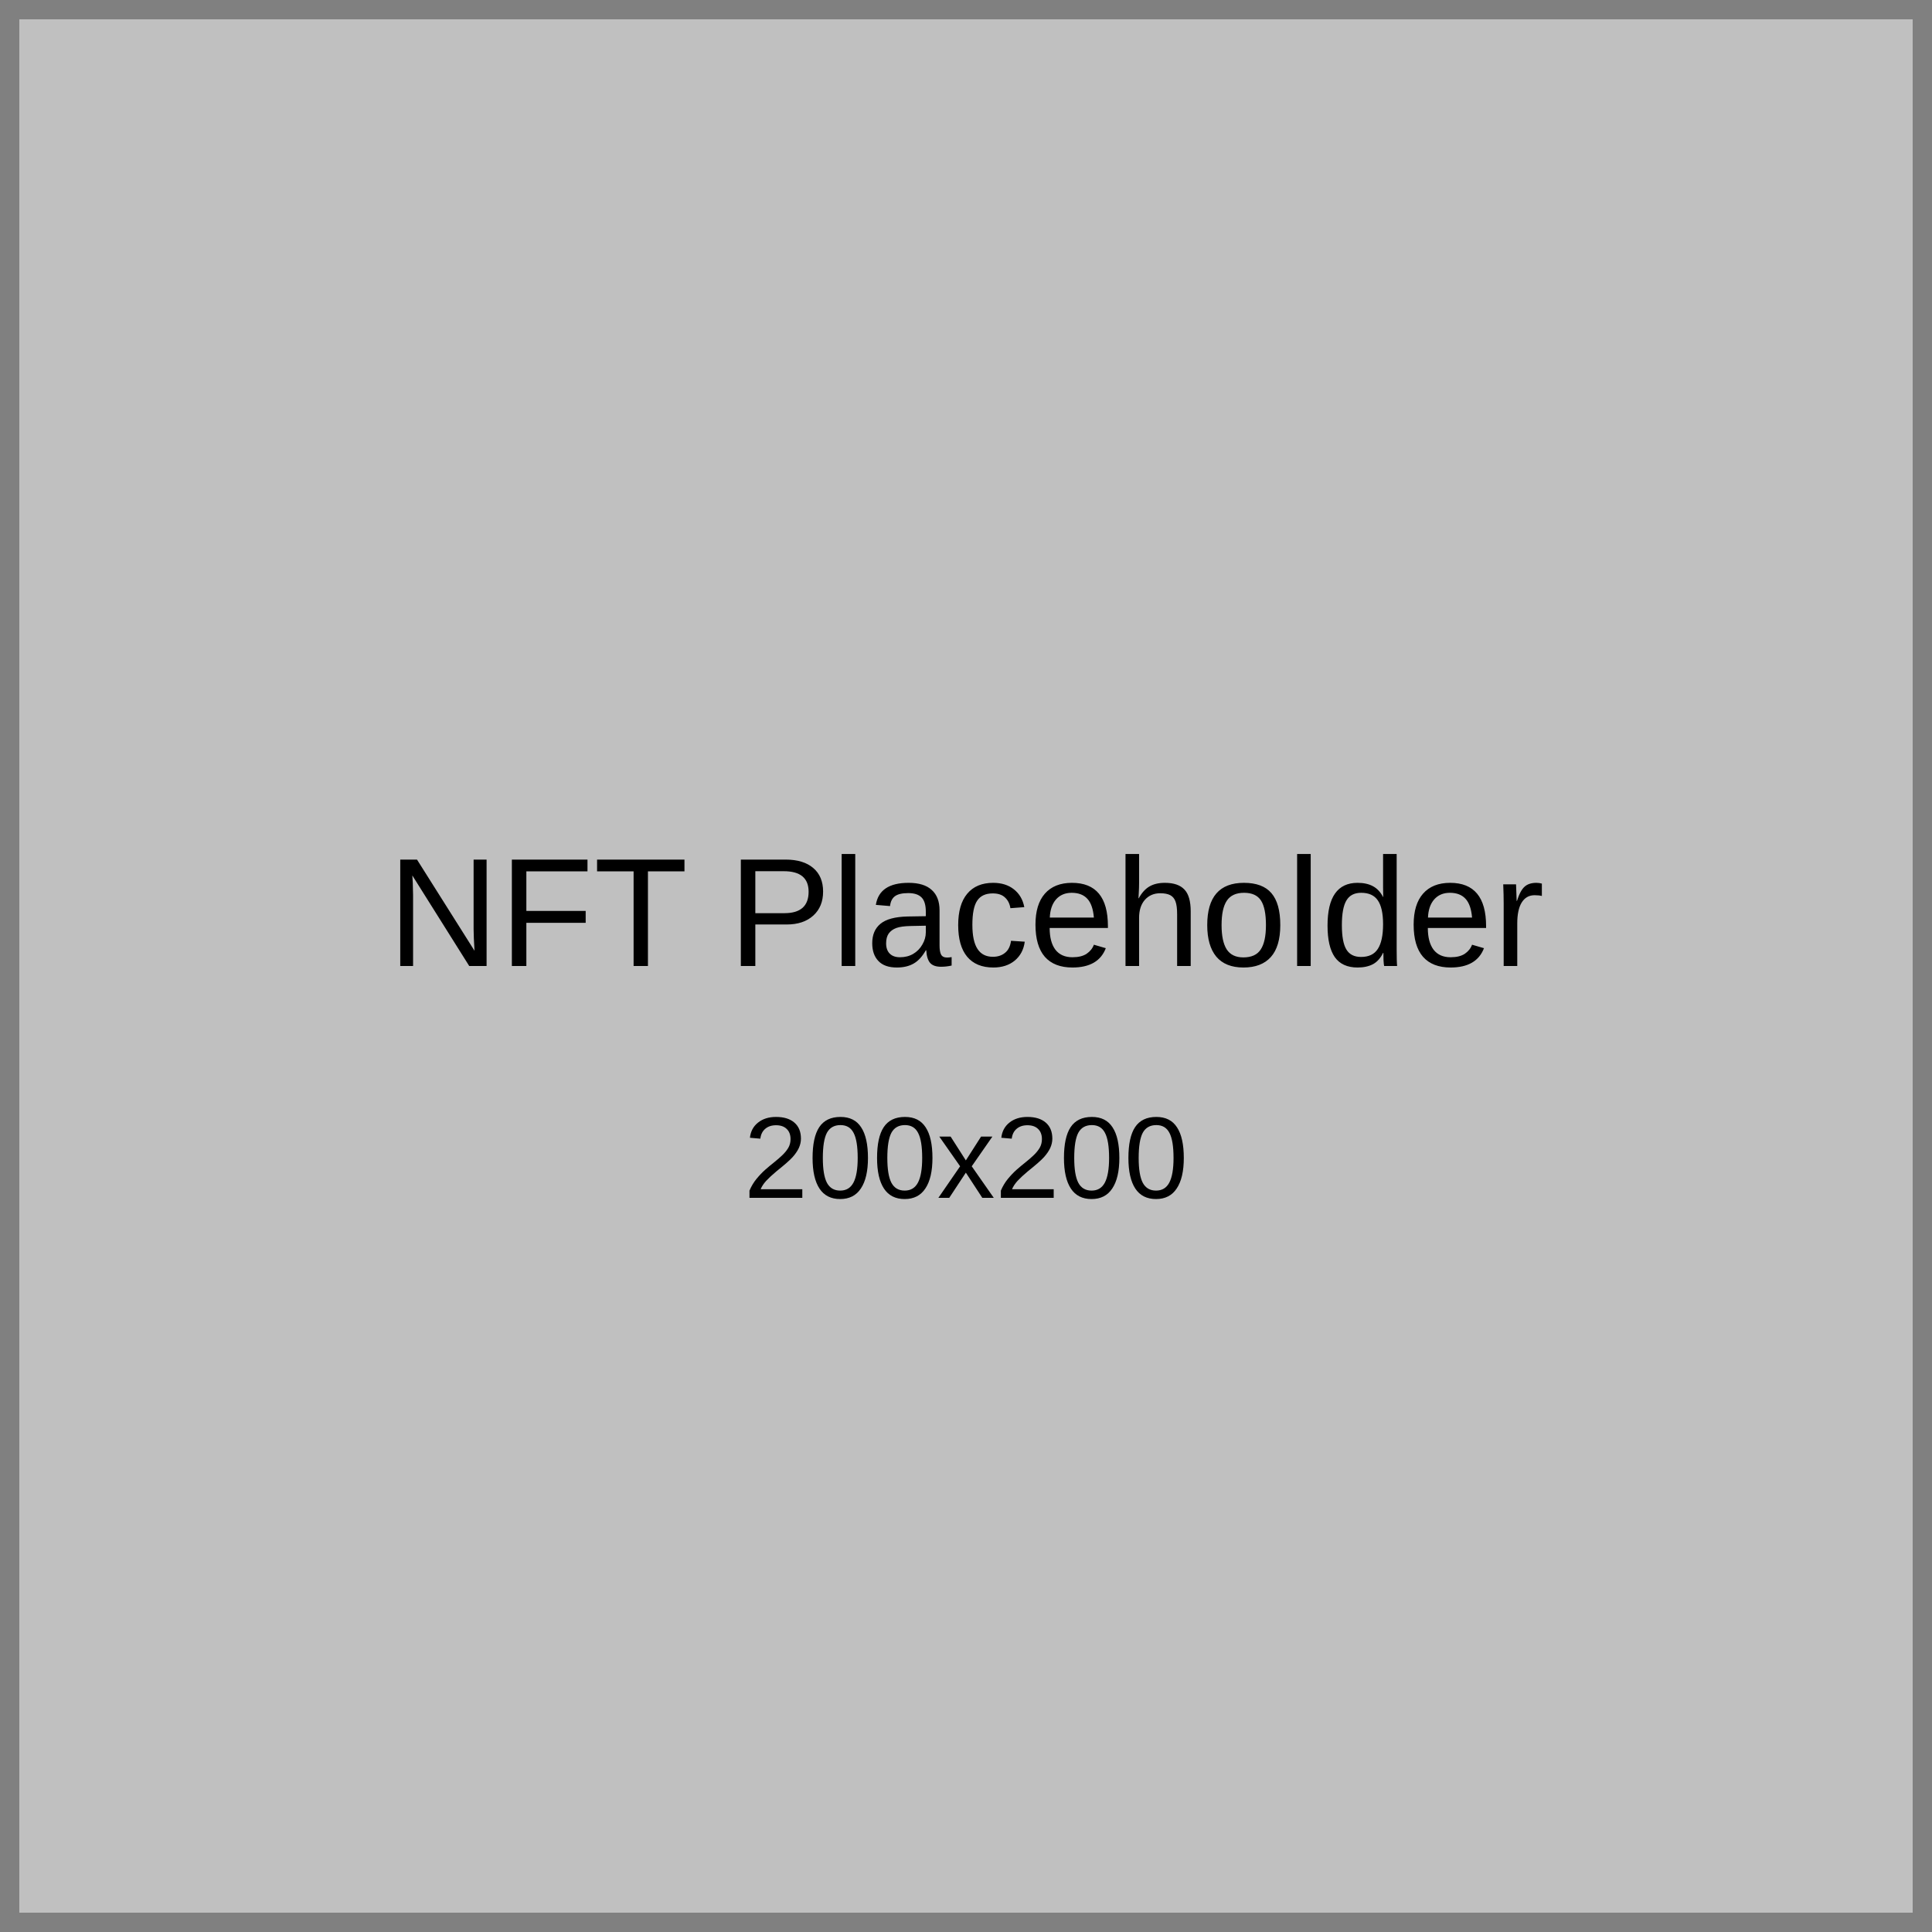
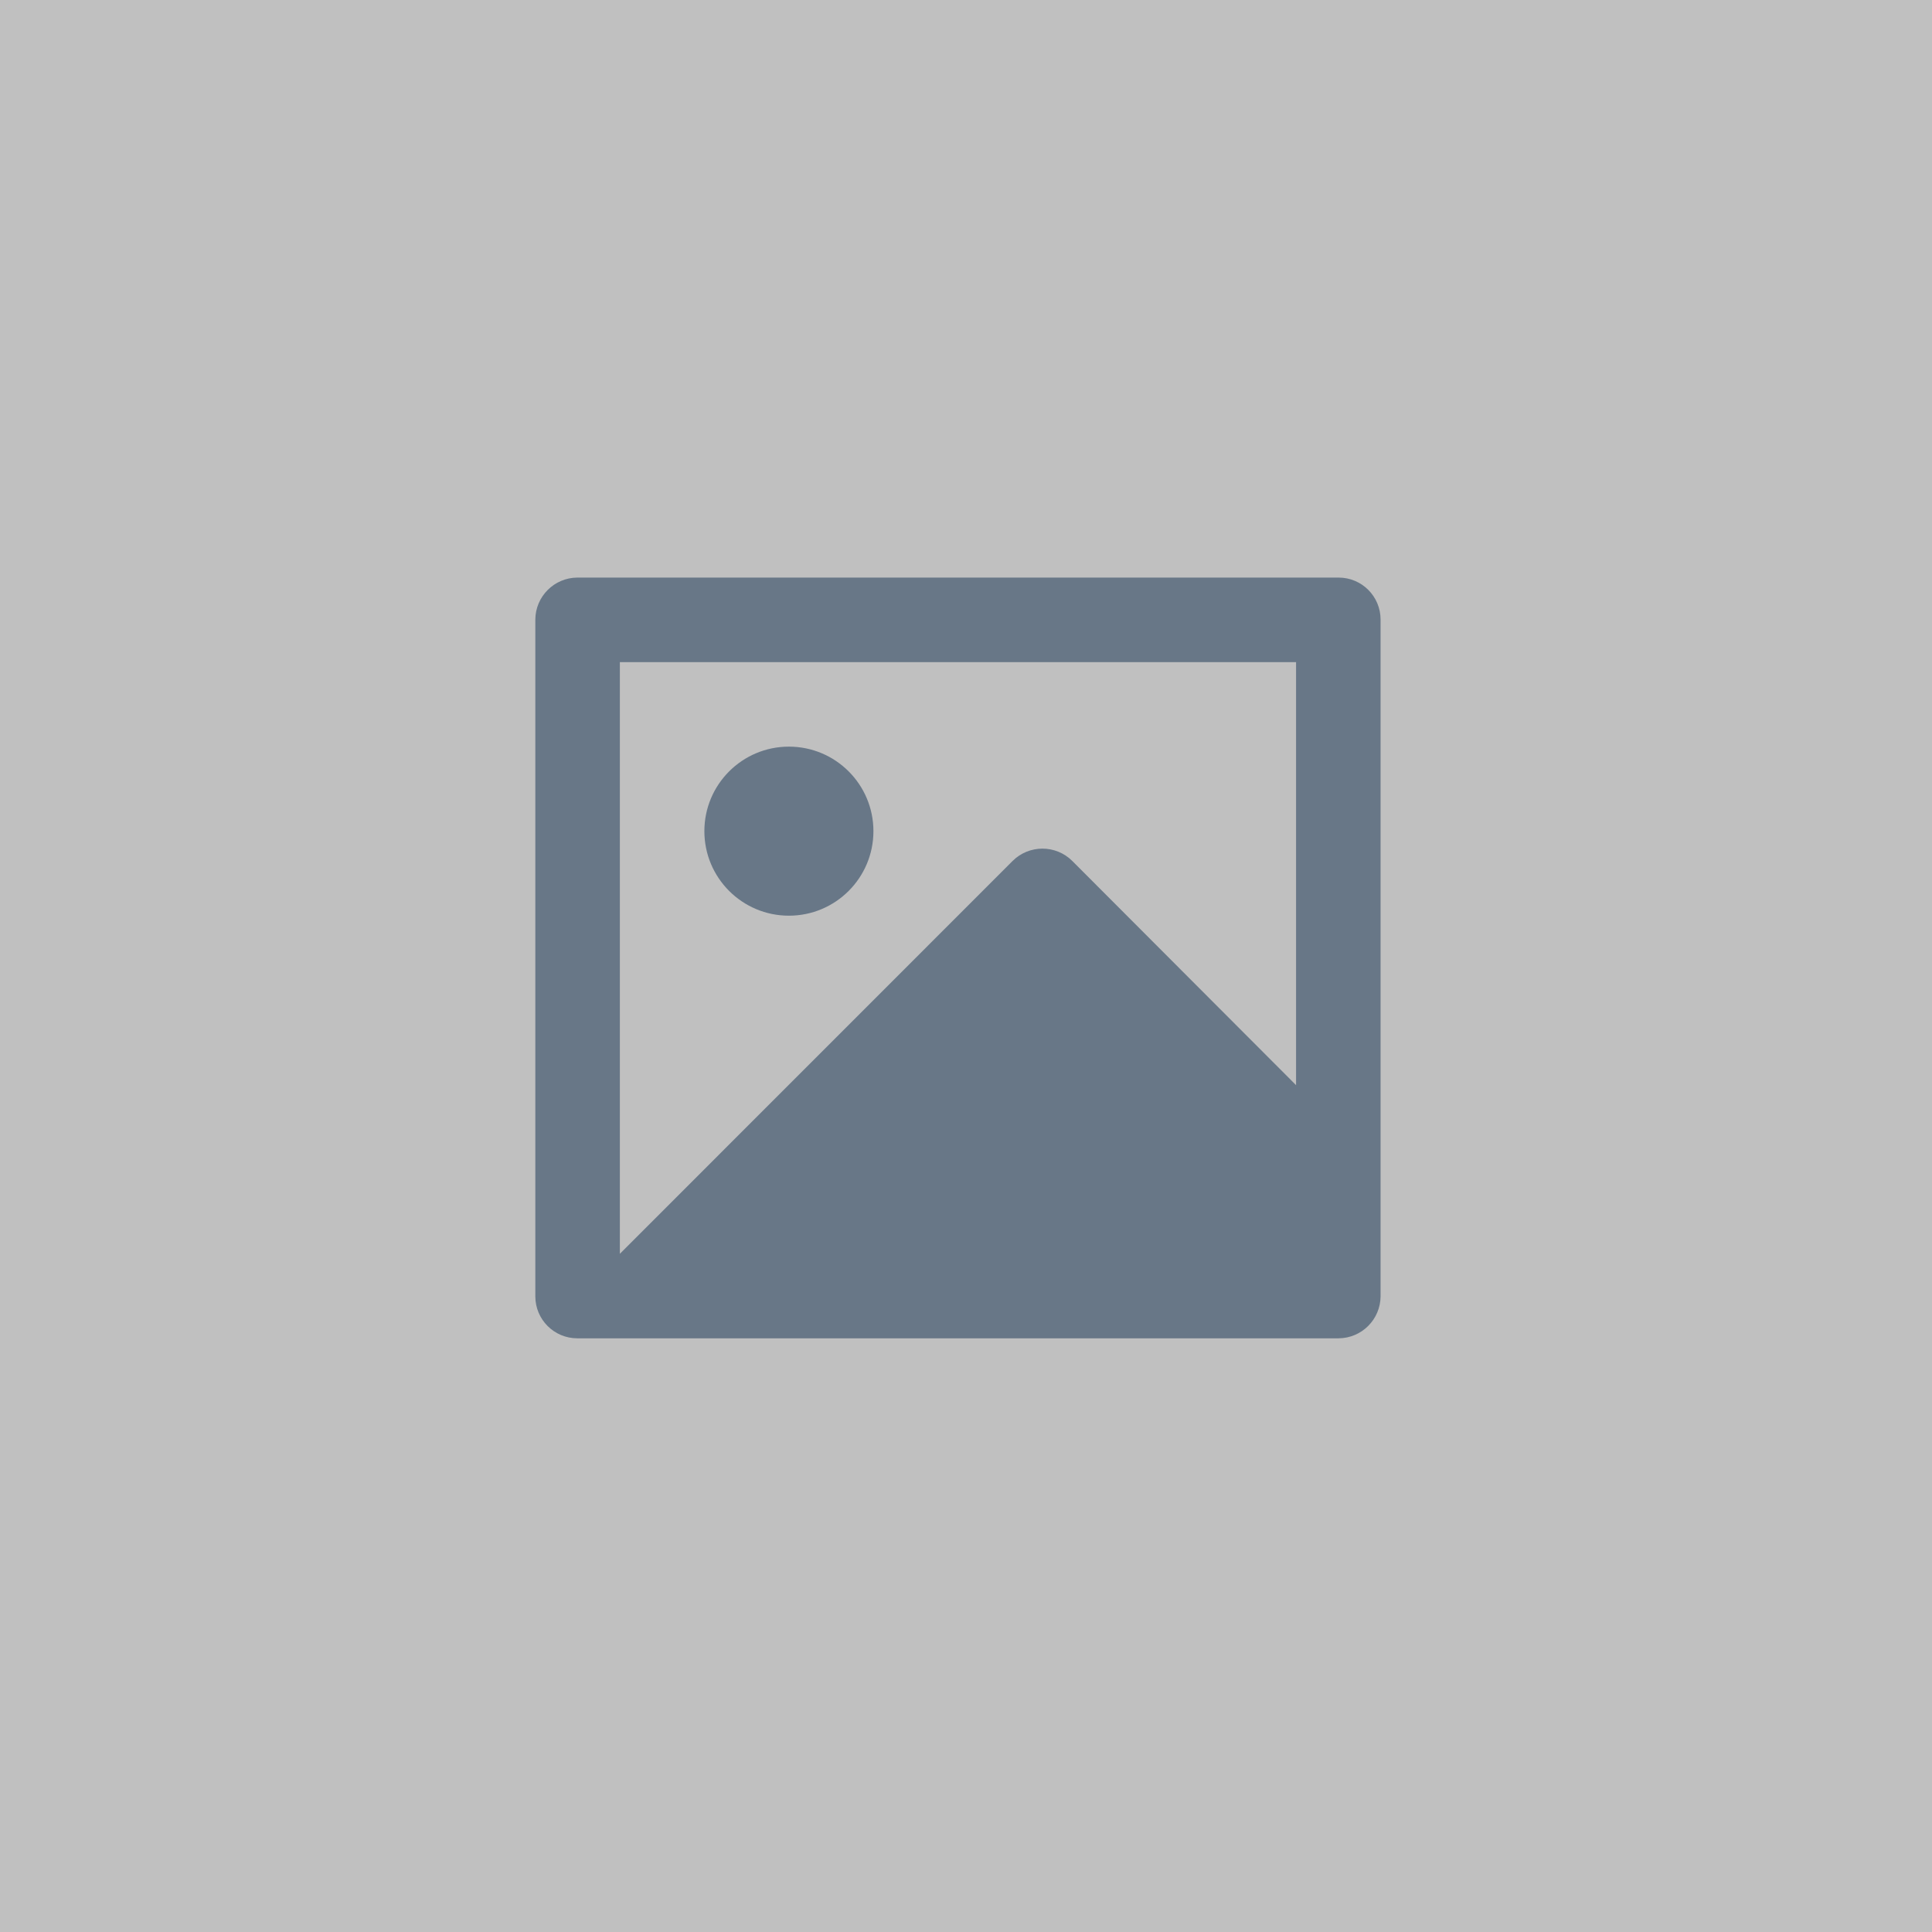
- <svg xmlns="http://www.w3.org/2000/svg" width="200" height="200" viewBox="0 0 200 200">
-   <rect width="200" height="200" fill="#c0c0c0" stroke="#808080" stroke-width="4" />
-   <text x="100" y="100" font-family="'MS Sans Serif', Arial, sans-serif" font-size="16" text-anchor="middle" fill="black">NFT Placeholder</text>
-   <text x="100" y="124" font-family="'MS Sans Serif', Arial, sans-serif" font-size="12" text-anchor="middle" fill="black">200x200</text>
+ <svg xmlns="http://www.w3.org/2000/svg" width="800px" height="800px" viewBox="0 0 120 120" fill="none">
+   <rect width="120" height="120" fill="#c0c0c0" />
+   <path fill-rule="evenodd" clip-rule="evenodd" d="M33.25 38.482C33.26 37.047 34.42 35.886 35.854 35.875H83.146C84.585 35.875 85.75 37.043 85.75 38.482V80.518C85.74 81.953 84.581 83.114 83.146 83.125H35.854C34.416 83.124 33.25 81.957 33.25 80.518V38.482ZM80.501 41.125H38.501V77.875L62.892 53.478C63.917 52.454 65.579 52.454 66.604 53.478L80.501 67.401V41.125ZM43.75 51.625C43.75 54.524 46.1 56.875 49 56.875C51.9 56.875 54.25 54.524 54.25 51.625C54.25 48.725 51.9 46.375 49 46.375C46.1 46.375 43.75 48.725 43.75 51.625Z" fill="#687787" />
</svg>
